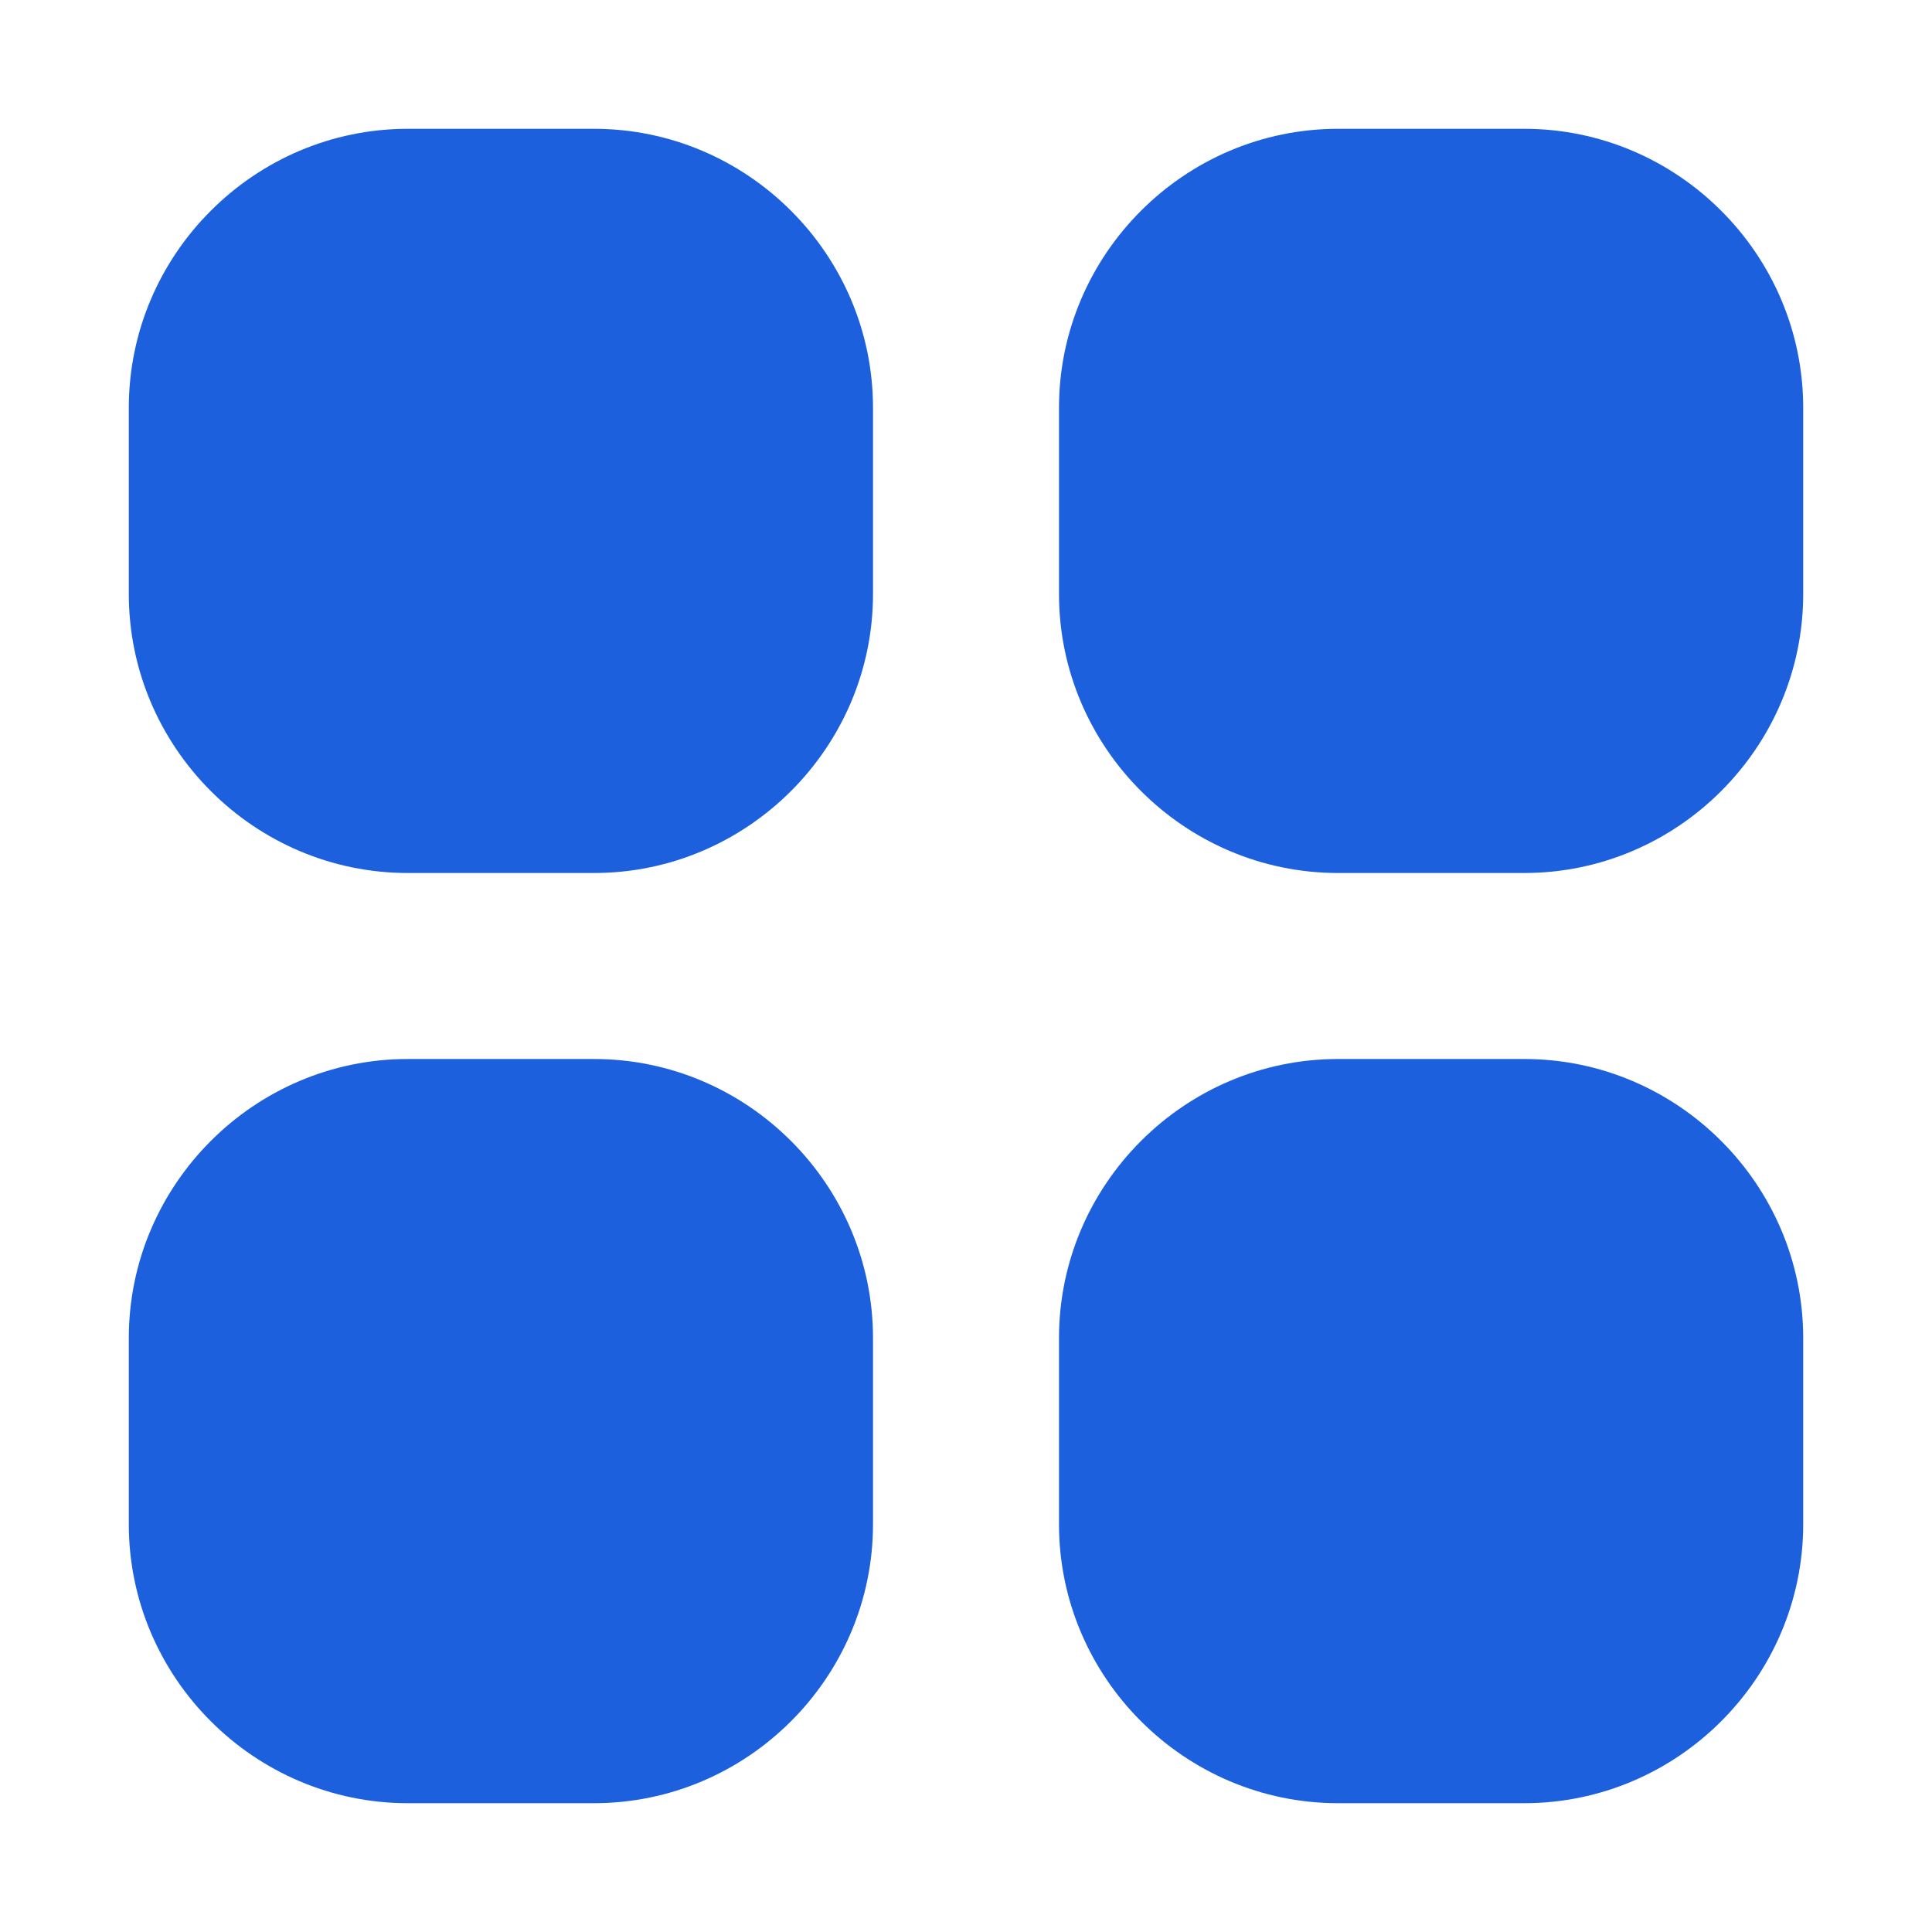
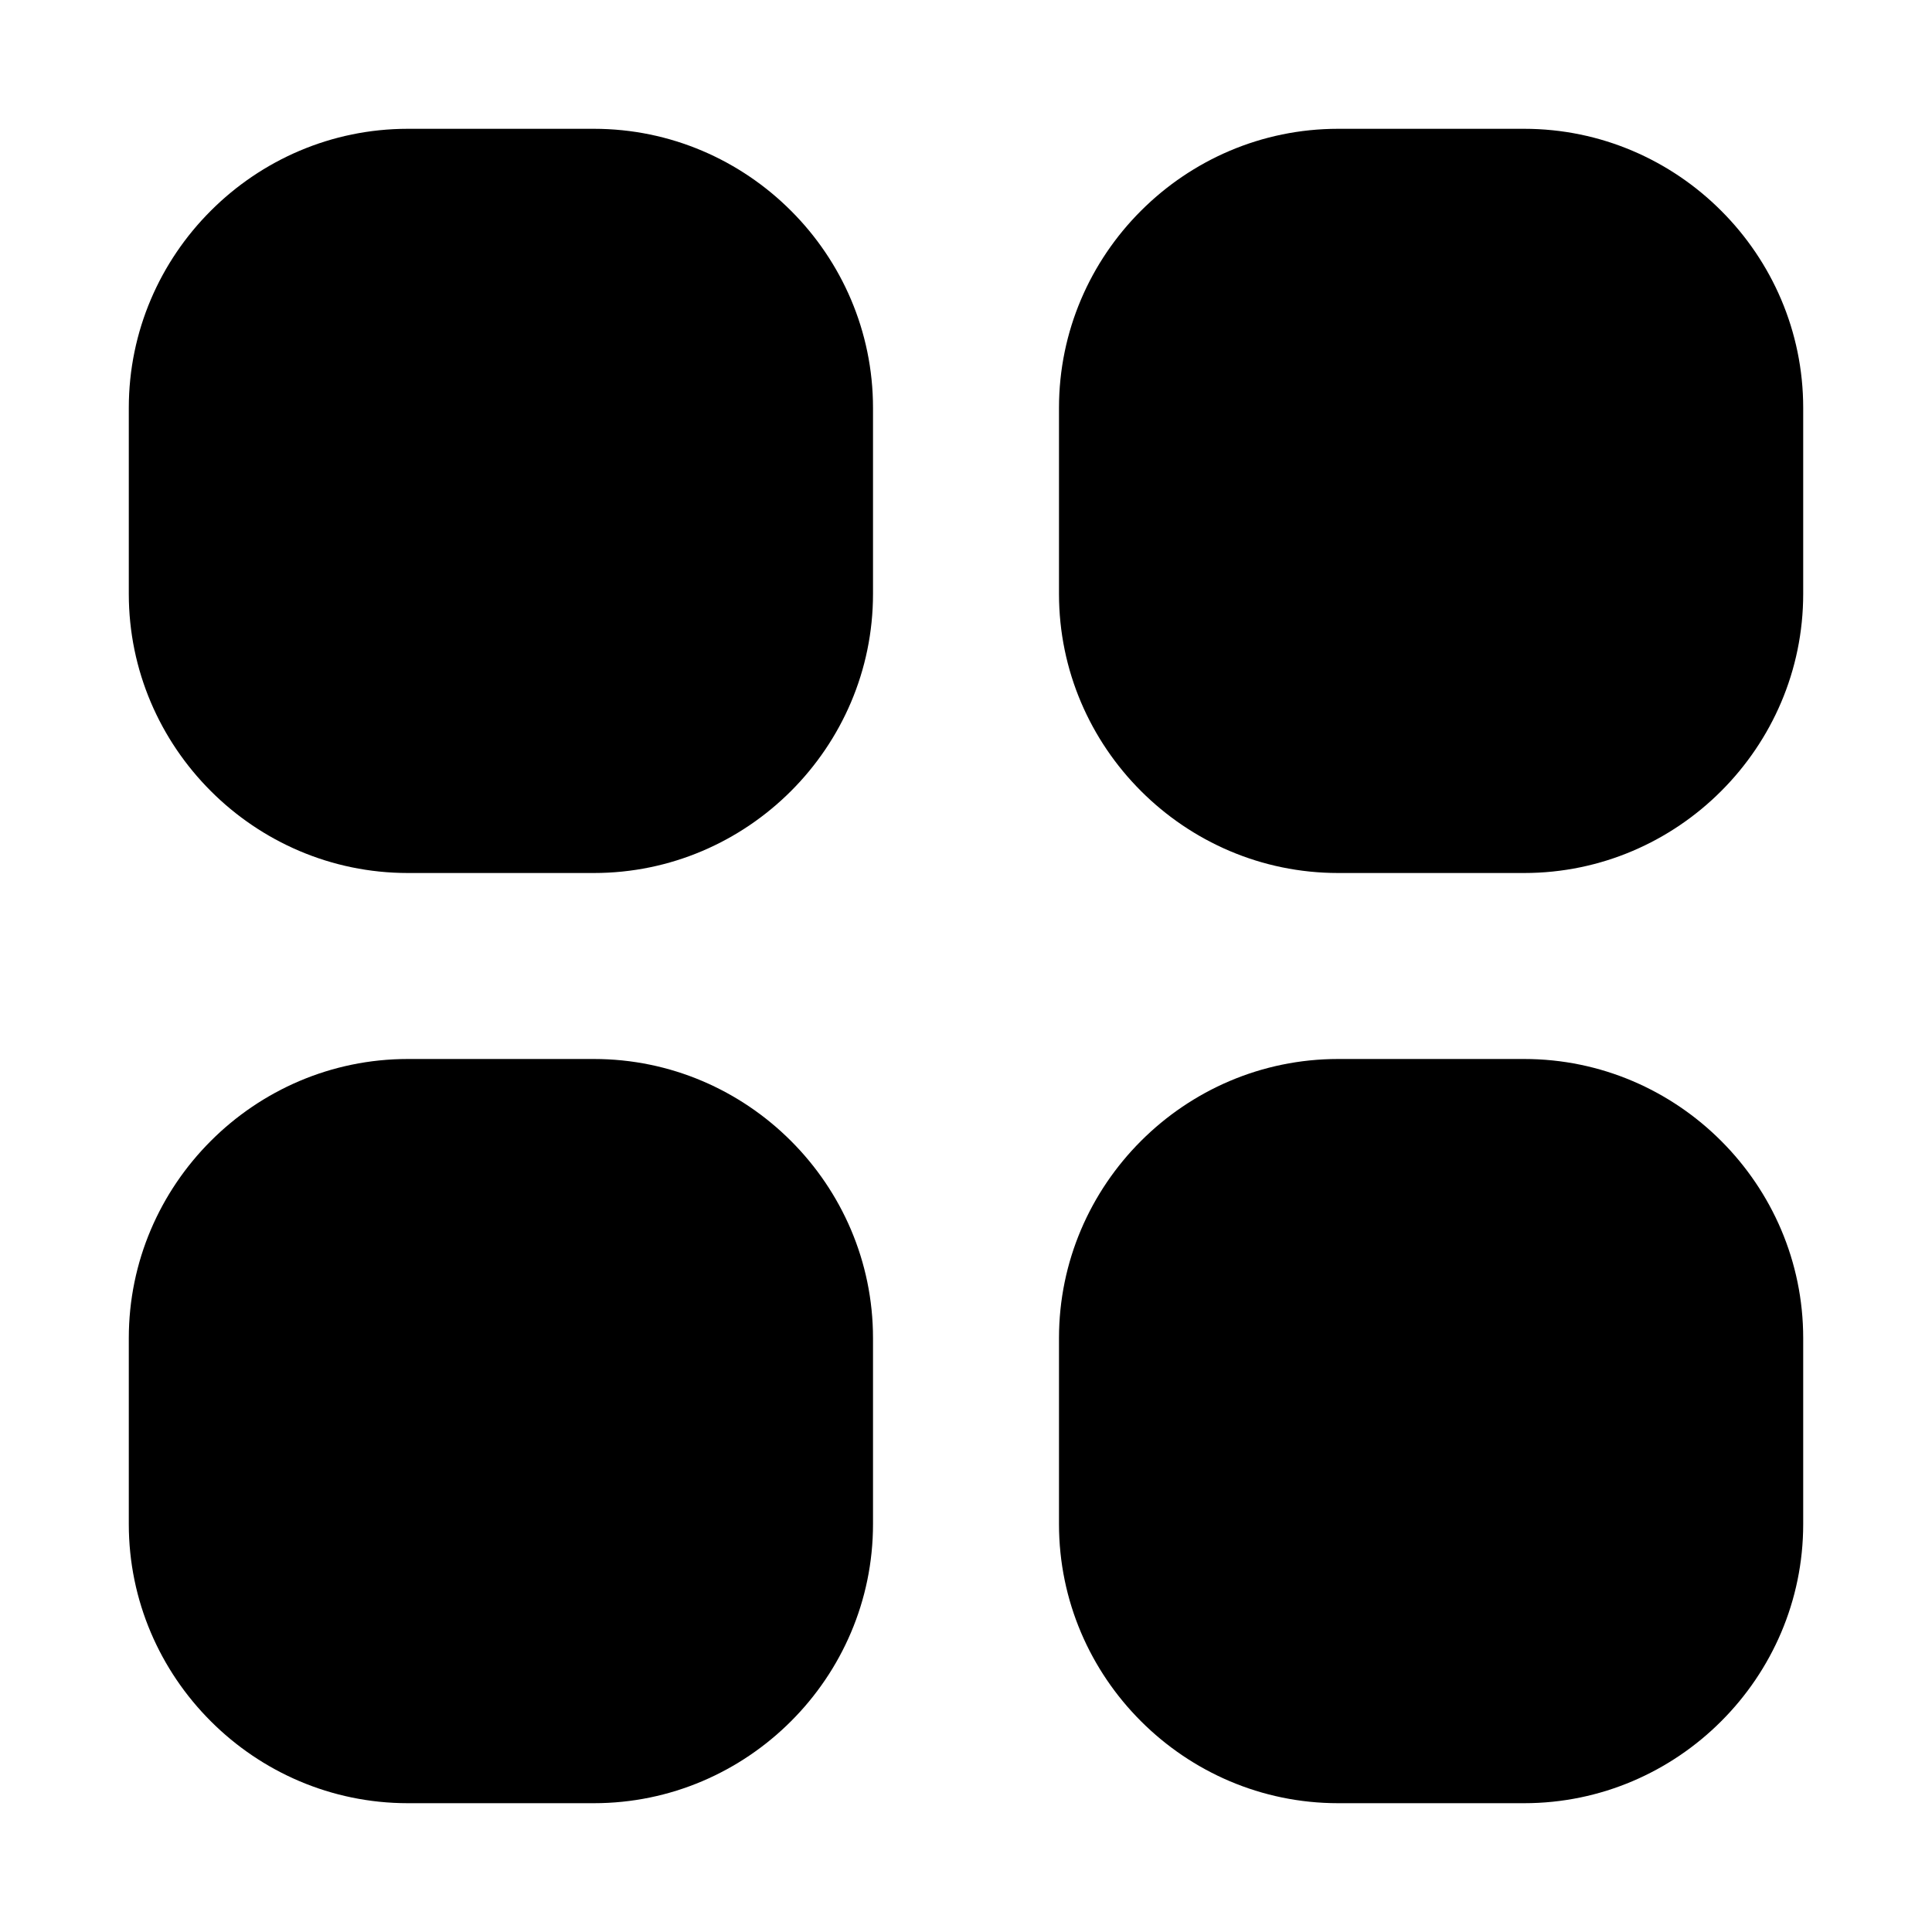
<svg xmlns="http://www.w3.org/2000/svg" width="30" height="30" viewBox="0 0 30 30" fill="none">
-   <path d="M9.222 2H6.333C5.142 2 4.058 2.487 3.273 3.273C2.487 4.058 2 5.142 2 6.333V9.222C2 10.414 2.487 11.497 3.273 12.283C4.058 13.069 5.142 13.556 6.333 13.556H9.222C10.414 13.556 11.497 13.069 12.283 12.283C13.069 11.497 13.556 10.414 13.556 9.222V6.333C13.556 5.142 13.069 4.058 12.283 3.273C11.497 2.487 10.414 2 9.222 2ZM23.667 2H20.778C19.586 2 18.503 2.487 17.717 3.273C16.931 4.058 16.444 5.142 16.444 6.333V9.222C16.444 10.414 16.931 11.497 17.717 12.283C18.503 13.069 19.586 13.556 20.778 13.556H23.667C24.858 13.556 25.942 13.069 26.727 12.283C27.513 11.497 28 10.414 28 9.222V6.333C28 5.142 27.513 4.058 26.727 3.273C25.942 2.487 24.858 2 23.667 2ZM9.222 16.444H6.333C5.142 16.444 4.058 16.931 3.273 17.717C2.487 18.503 2 19.586 2 20.778V23.667C2 24.858 2.487 25.942 3.273 26.727C4.058 27.513 5.142 28 6.333 28H9.222C10.414 28 11.497 27.513 12.283 26.727C13.069 25.942 13.556 24.858 13.556 23.667V20.778C13.556 19.586 13.069 18.503 12.283 17.717C11.497 16.931 10.414 16.444 9.222 16.444ZM23.667 16.444H20.778C19.586 16.444 18.503 16.931 17.717 17.717C16.931 18.503 16.444 19.586 16.444 20.778V23.667C16.444 24.858 16.931 25.942 17.717 26.727C18.503 27.513 19.586 28 20.778 28H23.667C24.858 28 25.942 27.513 26.727 26.727C27.513 25.942 28 24.858 28 23.667V20.778C28 19.586 27.513 18.503 26.727 17.717C25.942 16.931 24.858 16.444 23.667 16.444Z" fill="#1C60DE" />
+   <path d="M9.222 2H6.333C5.142 2 4.058 2.487 3.273 3.273C2.487 4.058 2 5.142 2 6.333V9.222C2 10.414 2.487 11.497 3.273 12.283C4.058 13.069 5.142 13.556 6.333 13.556H9.222C10.414 13.556 11.497 13.069 12.283 12.283C13.069 11.497 13.556 10.414 13.556 9.222V6.333C13.556 5.142 13.069 4.058 12.283 3.273C11.497 2.487 10.414 2 9.222 2ZM23.667 2H20.778C19.586 2 18.503 2.487 17.717 3.273C16.931 4.058 16.444 5.142 16.444 6.333V9.222C16.444 10.414 16.931 11.497 17.717 12.283C18.503 13.069 19.586 13.556 20.778 13.556H23.667C24.858 13.556 25.942 13.069 26.727 12.283C27.513 11.497 28 10.414 28 9.222V6.333C28 5.142 27.513 4.058 26.727 3.273C25.942 2.487 24.858 2 23.667 2ZM9.222 16.444H6.333C5.142 16.444 4.058 16.931 3.273 17.717C2.487 18.503 2 19.586 2 20.778V23.667C2 24.858 2.487 25.942 3.273 26.727C4.058 27.513 5.142 28 6.333 28H9.222C10.414 28 11.497 27.513 12.283 26.727C13.069 25.942 13.556 24.858 13.556 23.667V20.778C13.556 19.586 13.069 18.503 12.283 17.717C11.497 16.931 10.414 16.444 9.222 16.444ZM23.667 16.444H20.778C19.586 16.444 18.503 16.931 17.717 17.717C16.931 18.503 16.444 19.586 16.444 20.778V23.667C16.444 24.858 16.931 25.942 17.717 26.727C18.503 27.513 19.586 28 20.778 28H23.667C24.858 28 25.942 27.513 26.727 26.727C27.513 25.942 28 24.858 28 23.667V20.778C28 19.586 27.513 18.503 26.727 17.717C25.942 16.931 24.858 16.444 23.667 16.444Z" fill="currentColor" />
</svg>
